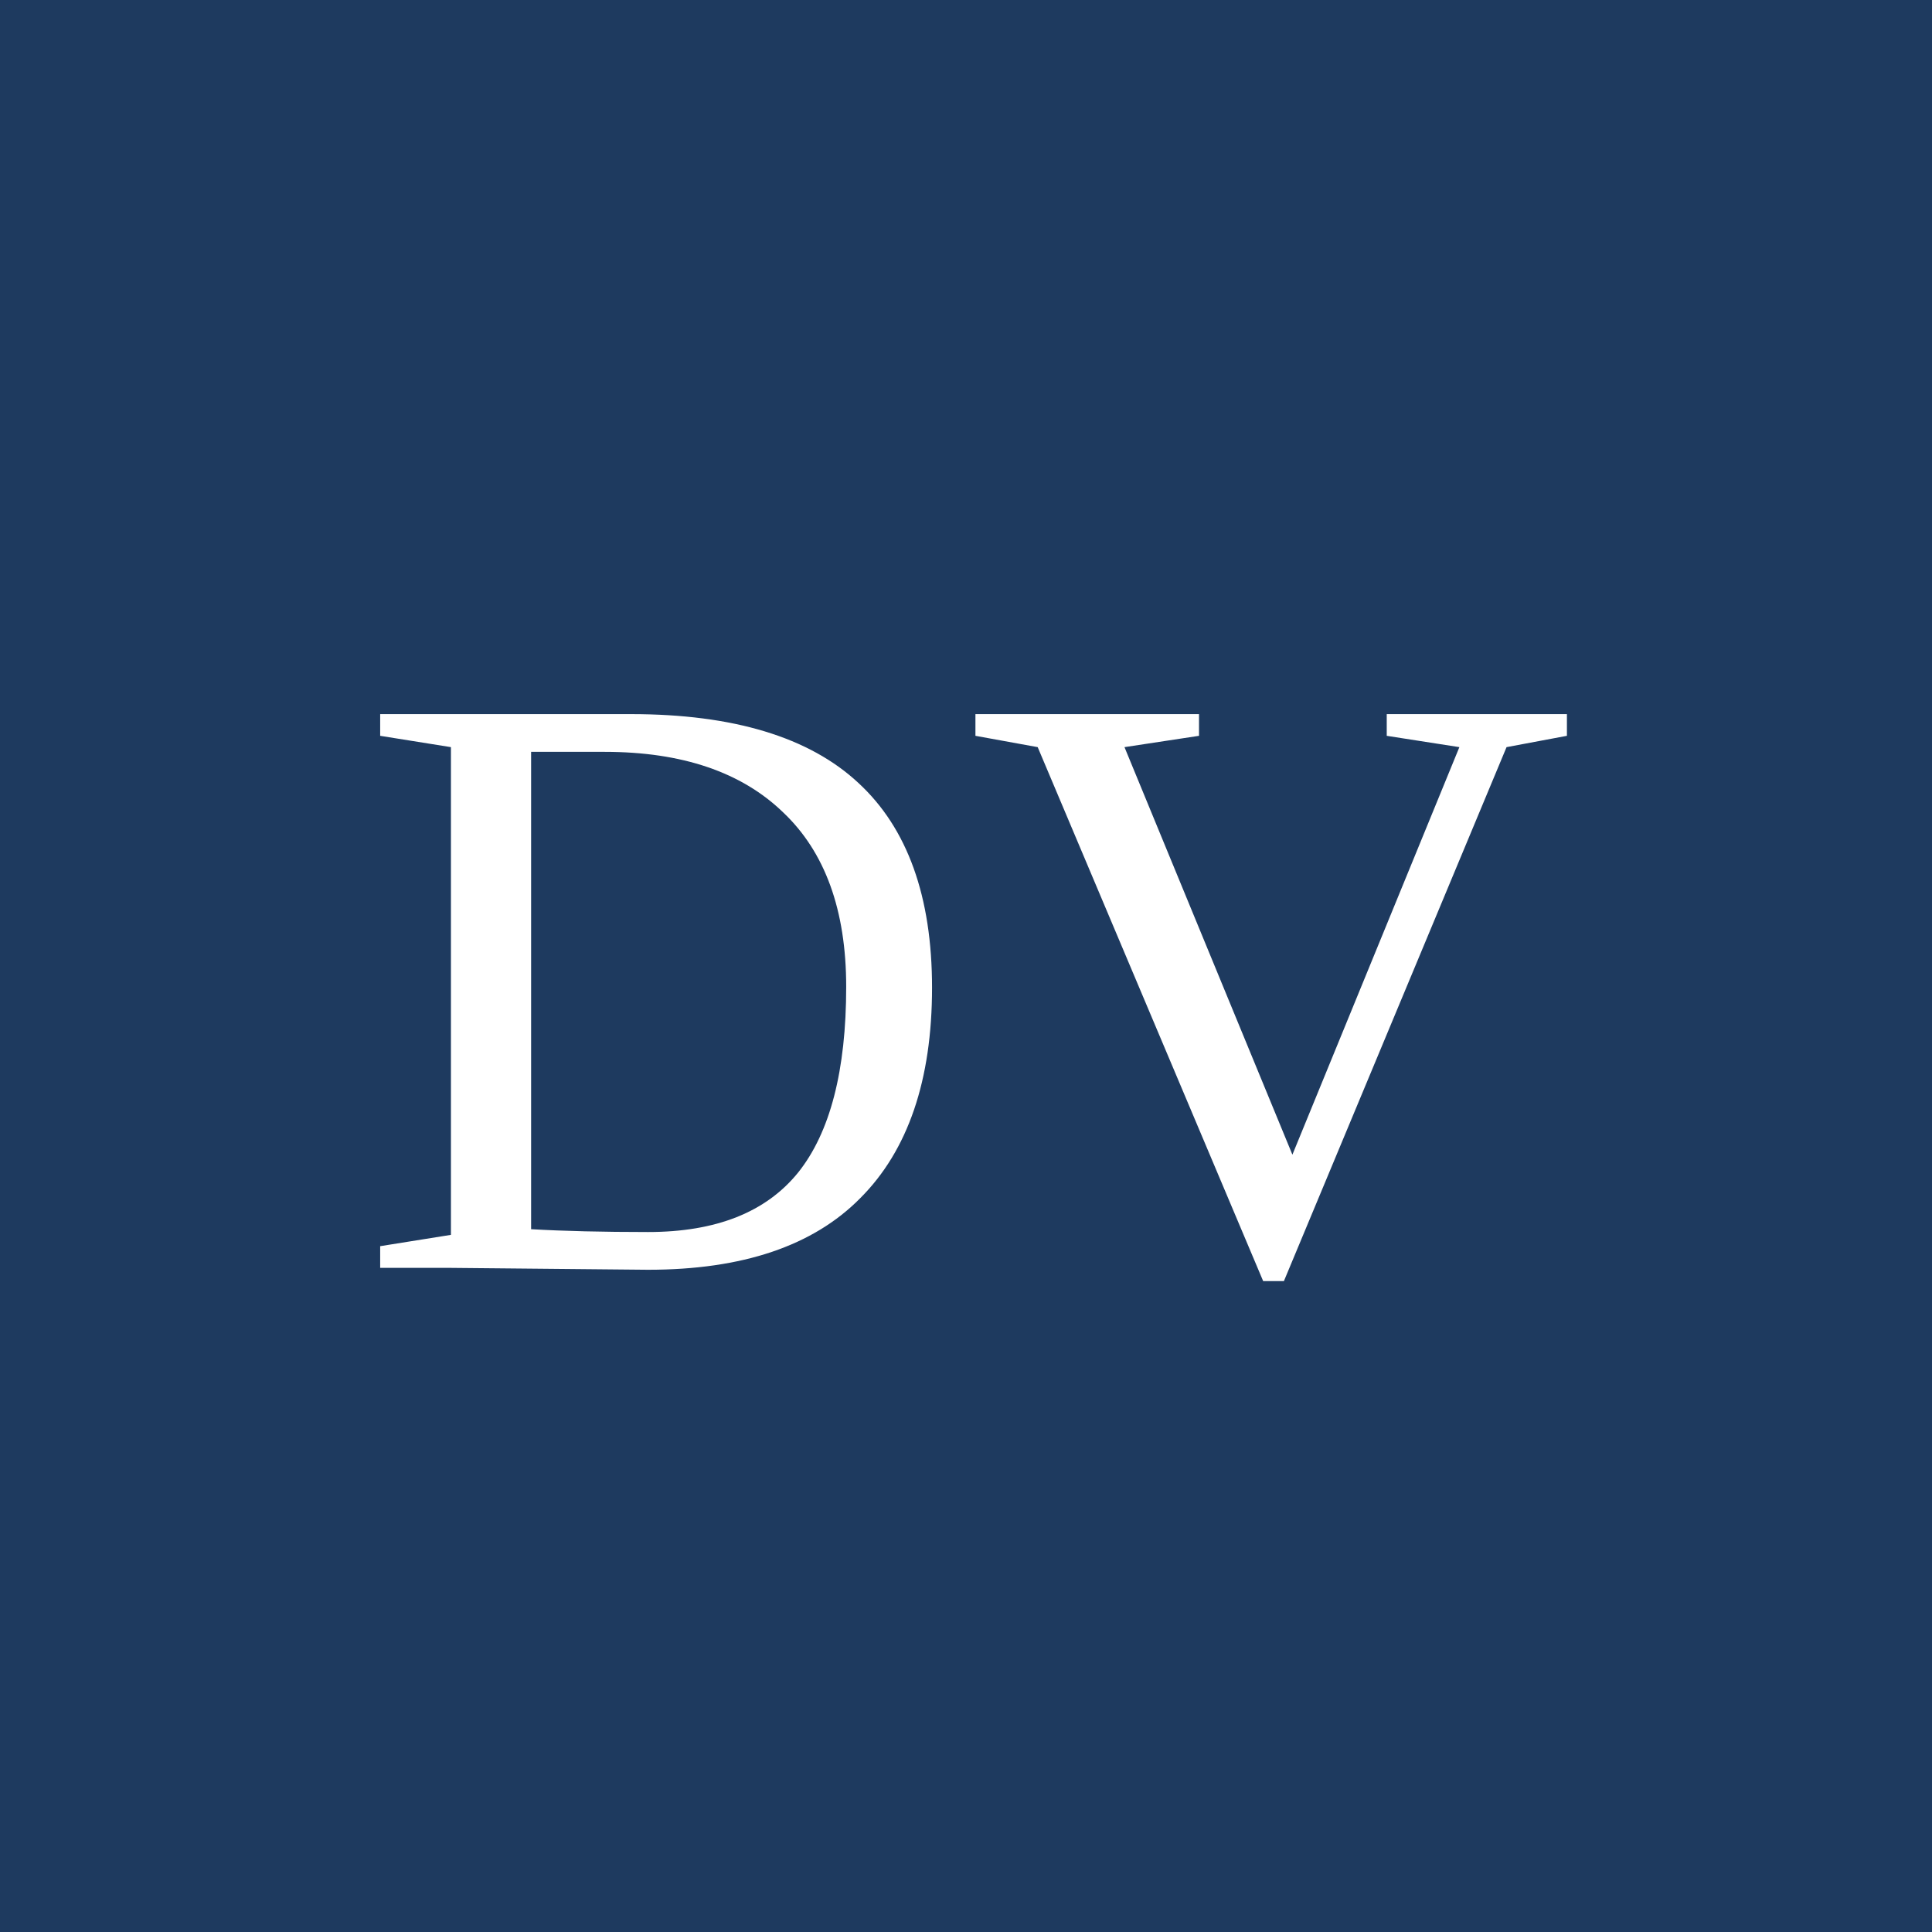
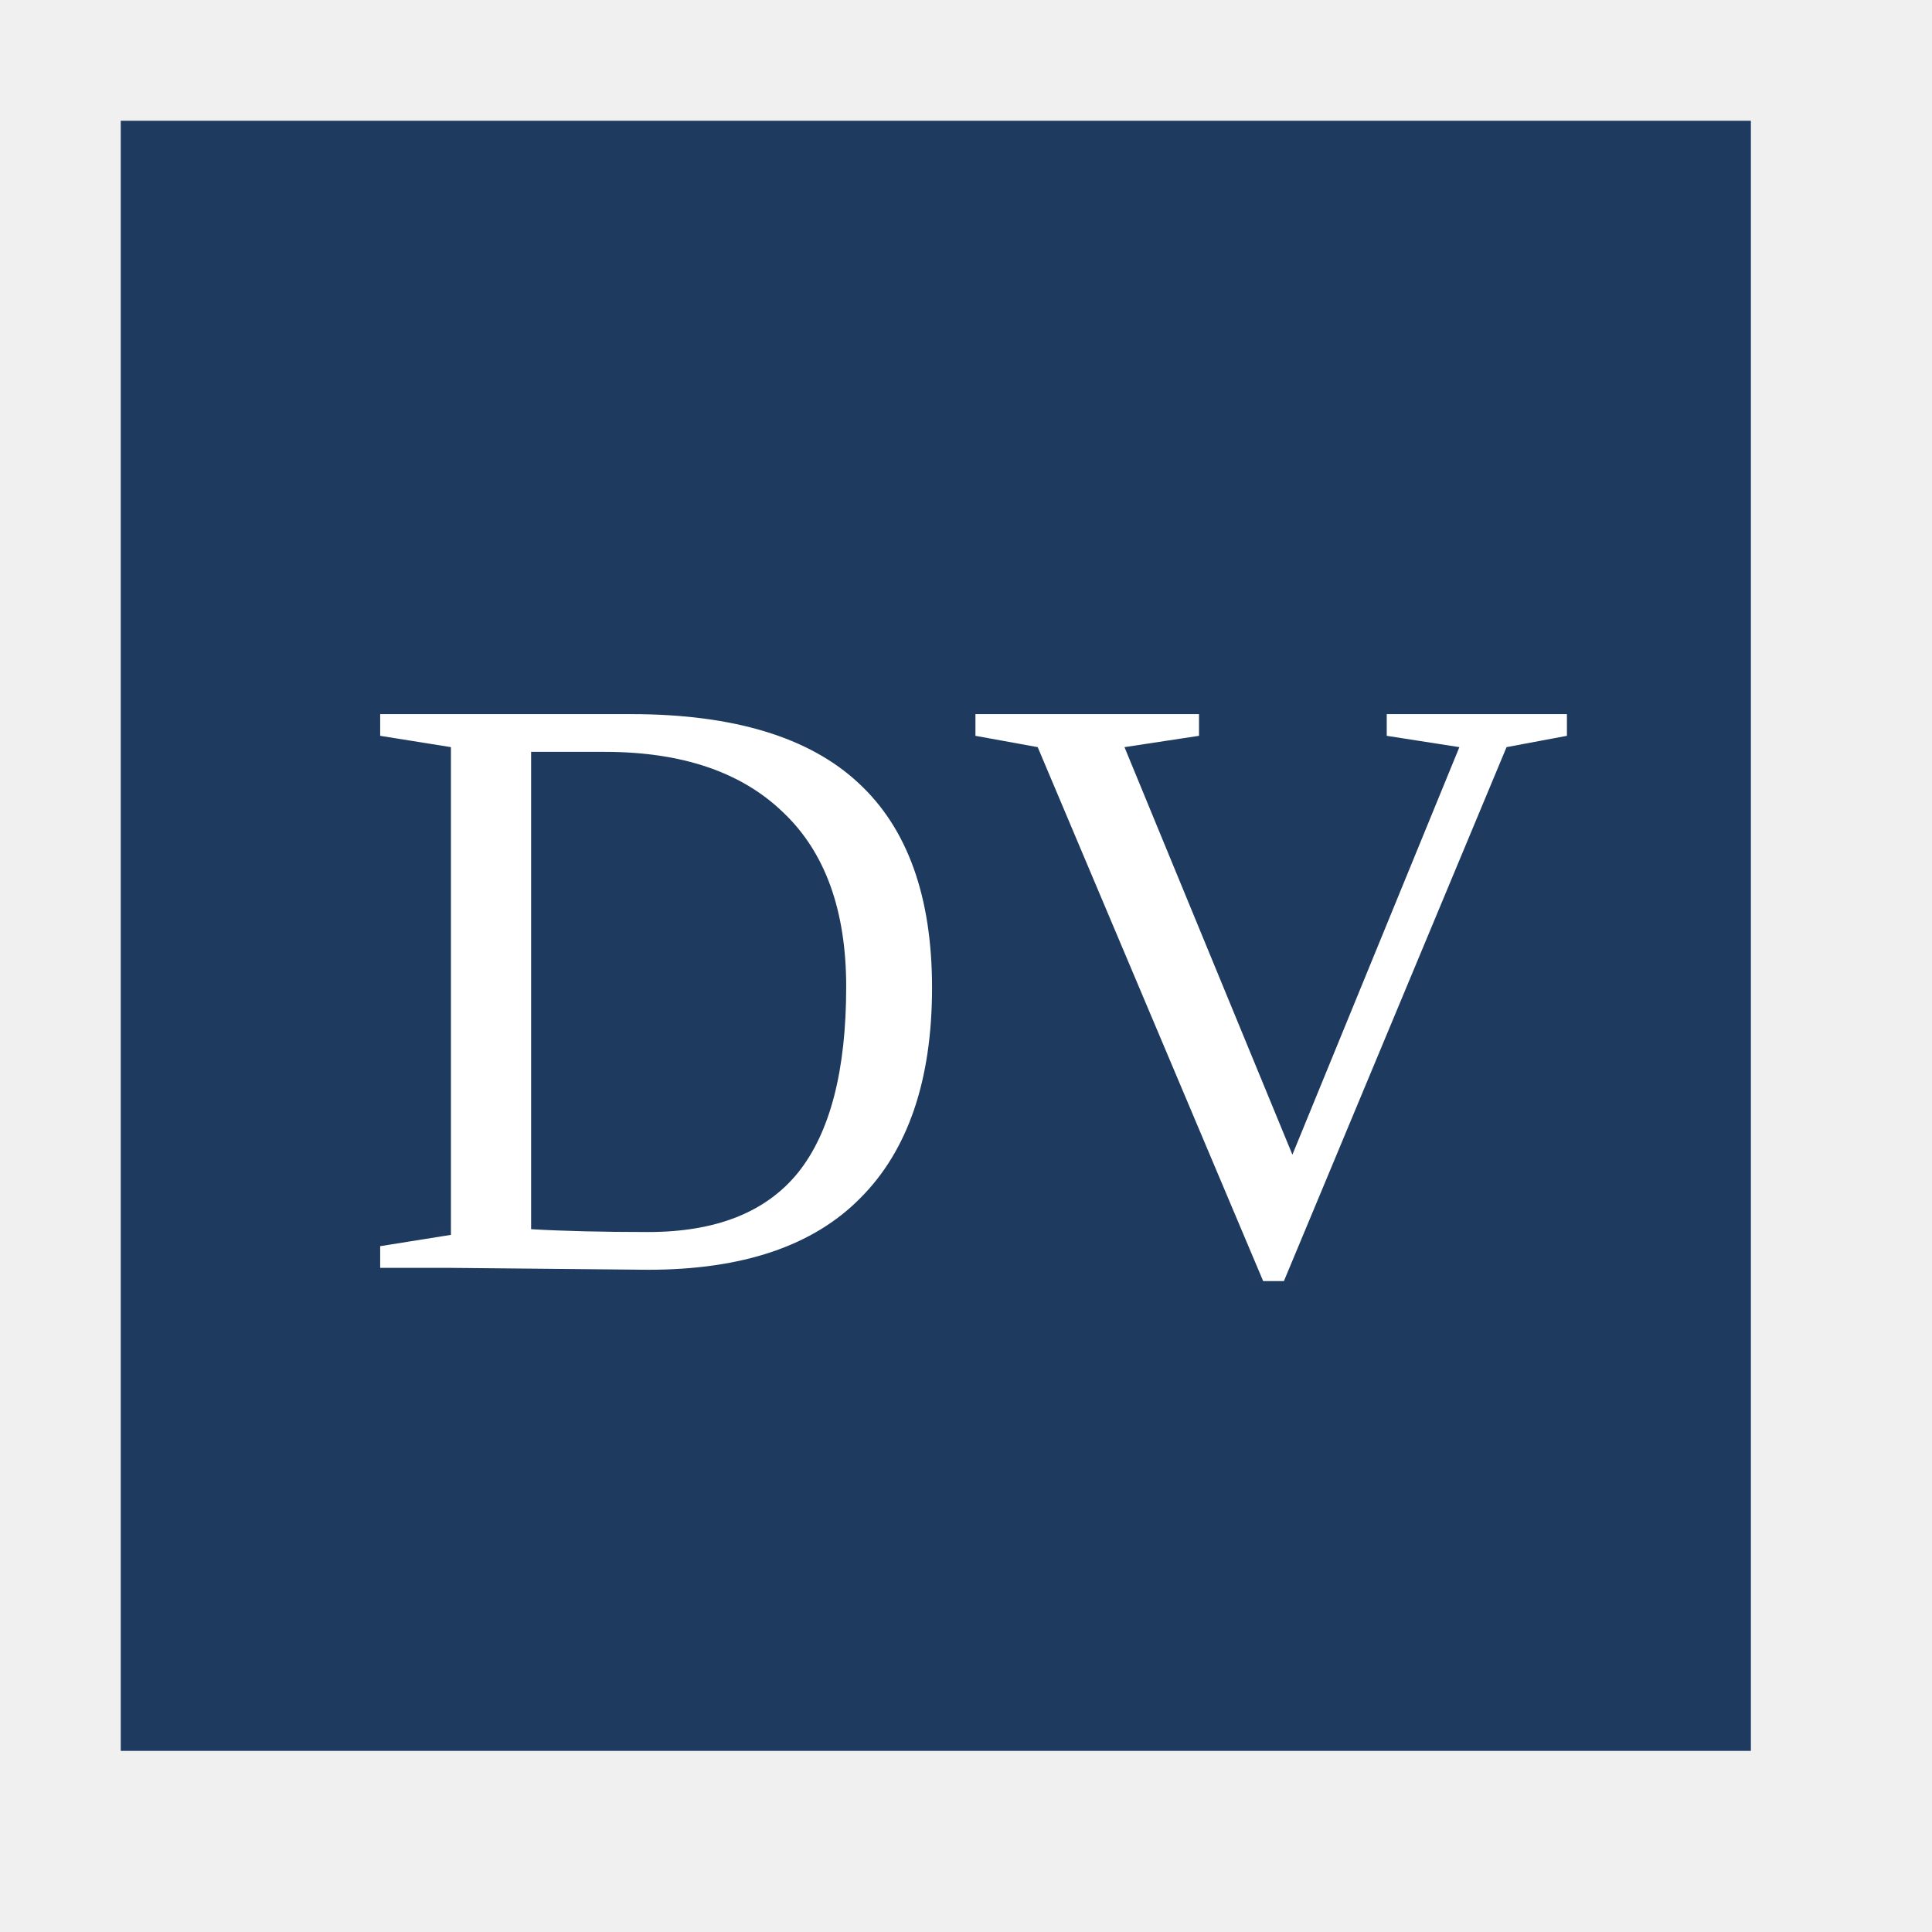
<svg xmlns="http://www.w3.org/2000/svg" width="32" height="32" viewBox="0 0 32 32">
-   <rect width="32" height="32" fill="#1e3a5f" />
+   <rect x="2" y="2" width="27" height="27" fill="#1e3a5f" />
  <text x="16" y="21" font-size="14" fill="white" text-anchor="middle">DV</text>
</svg>
